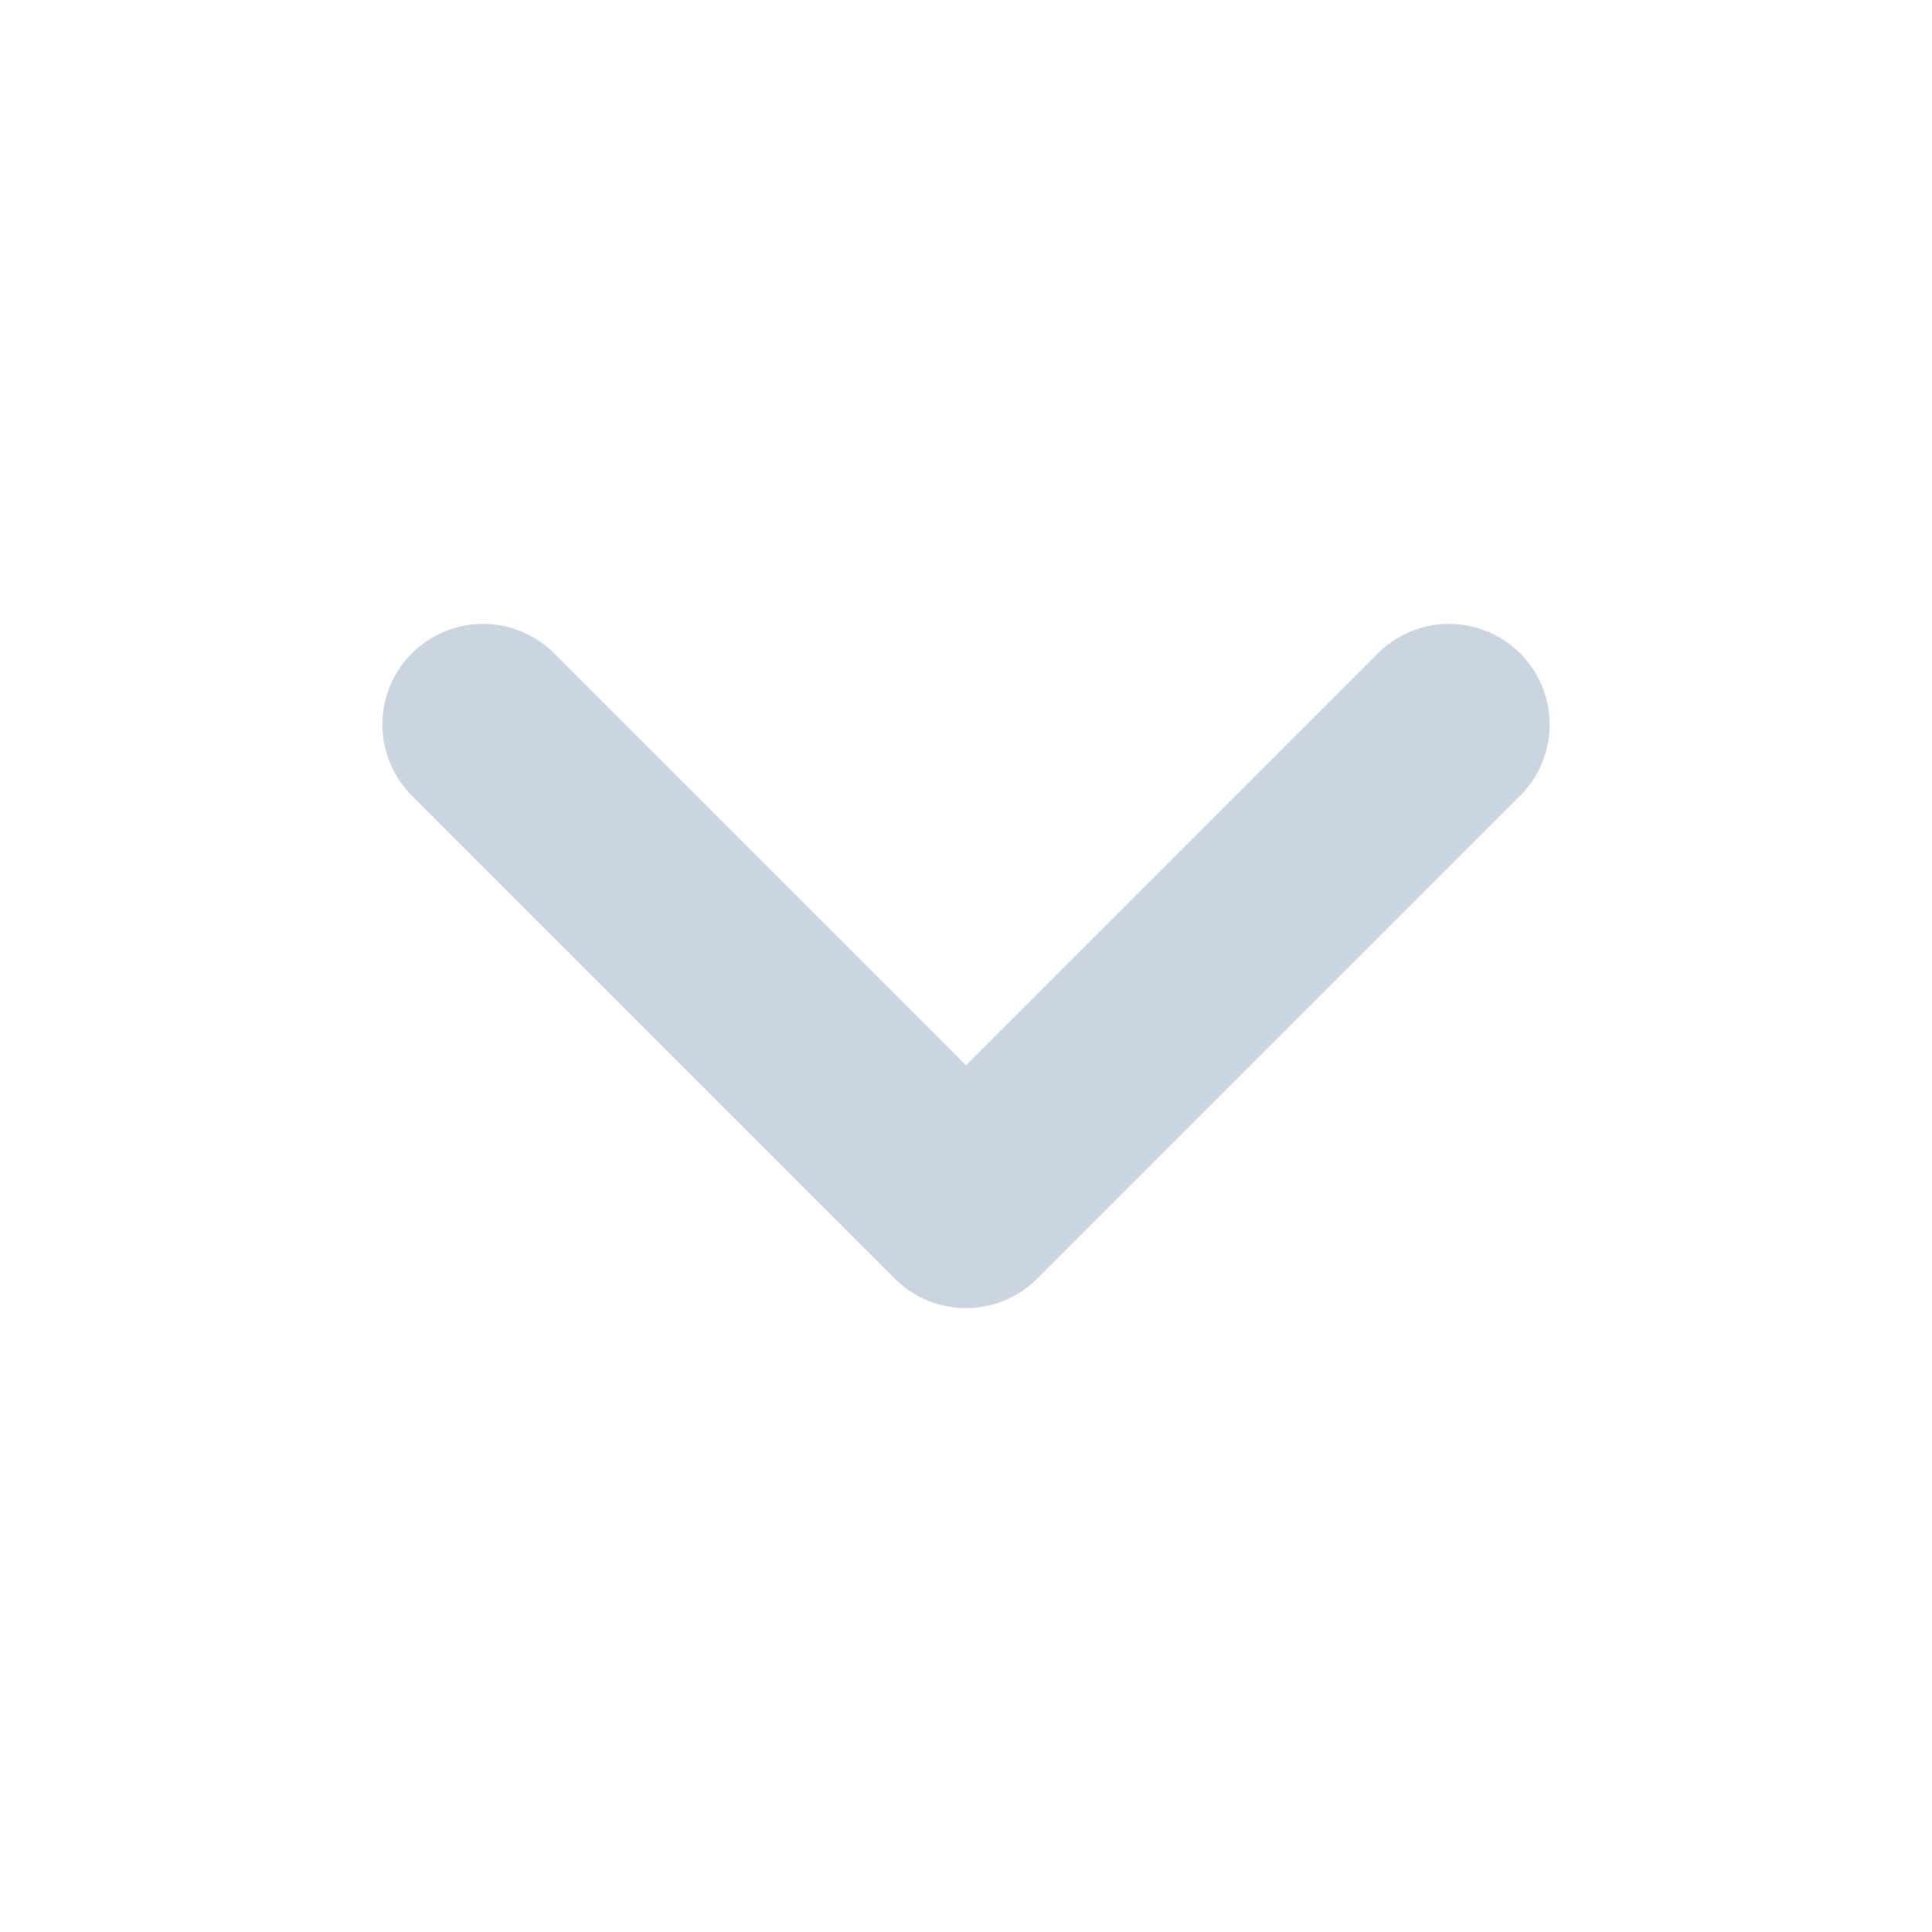
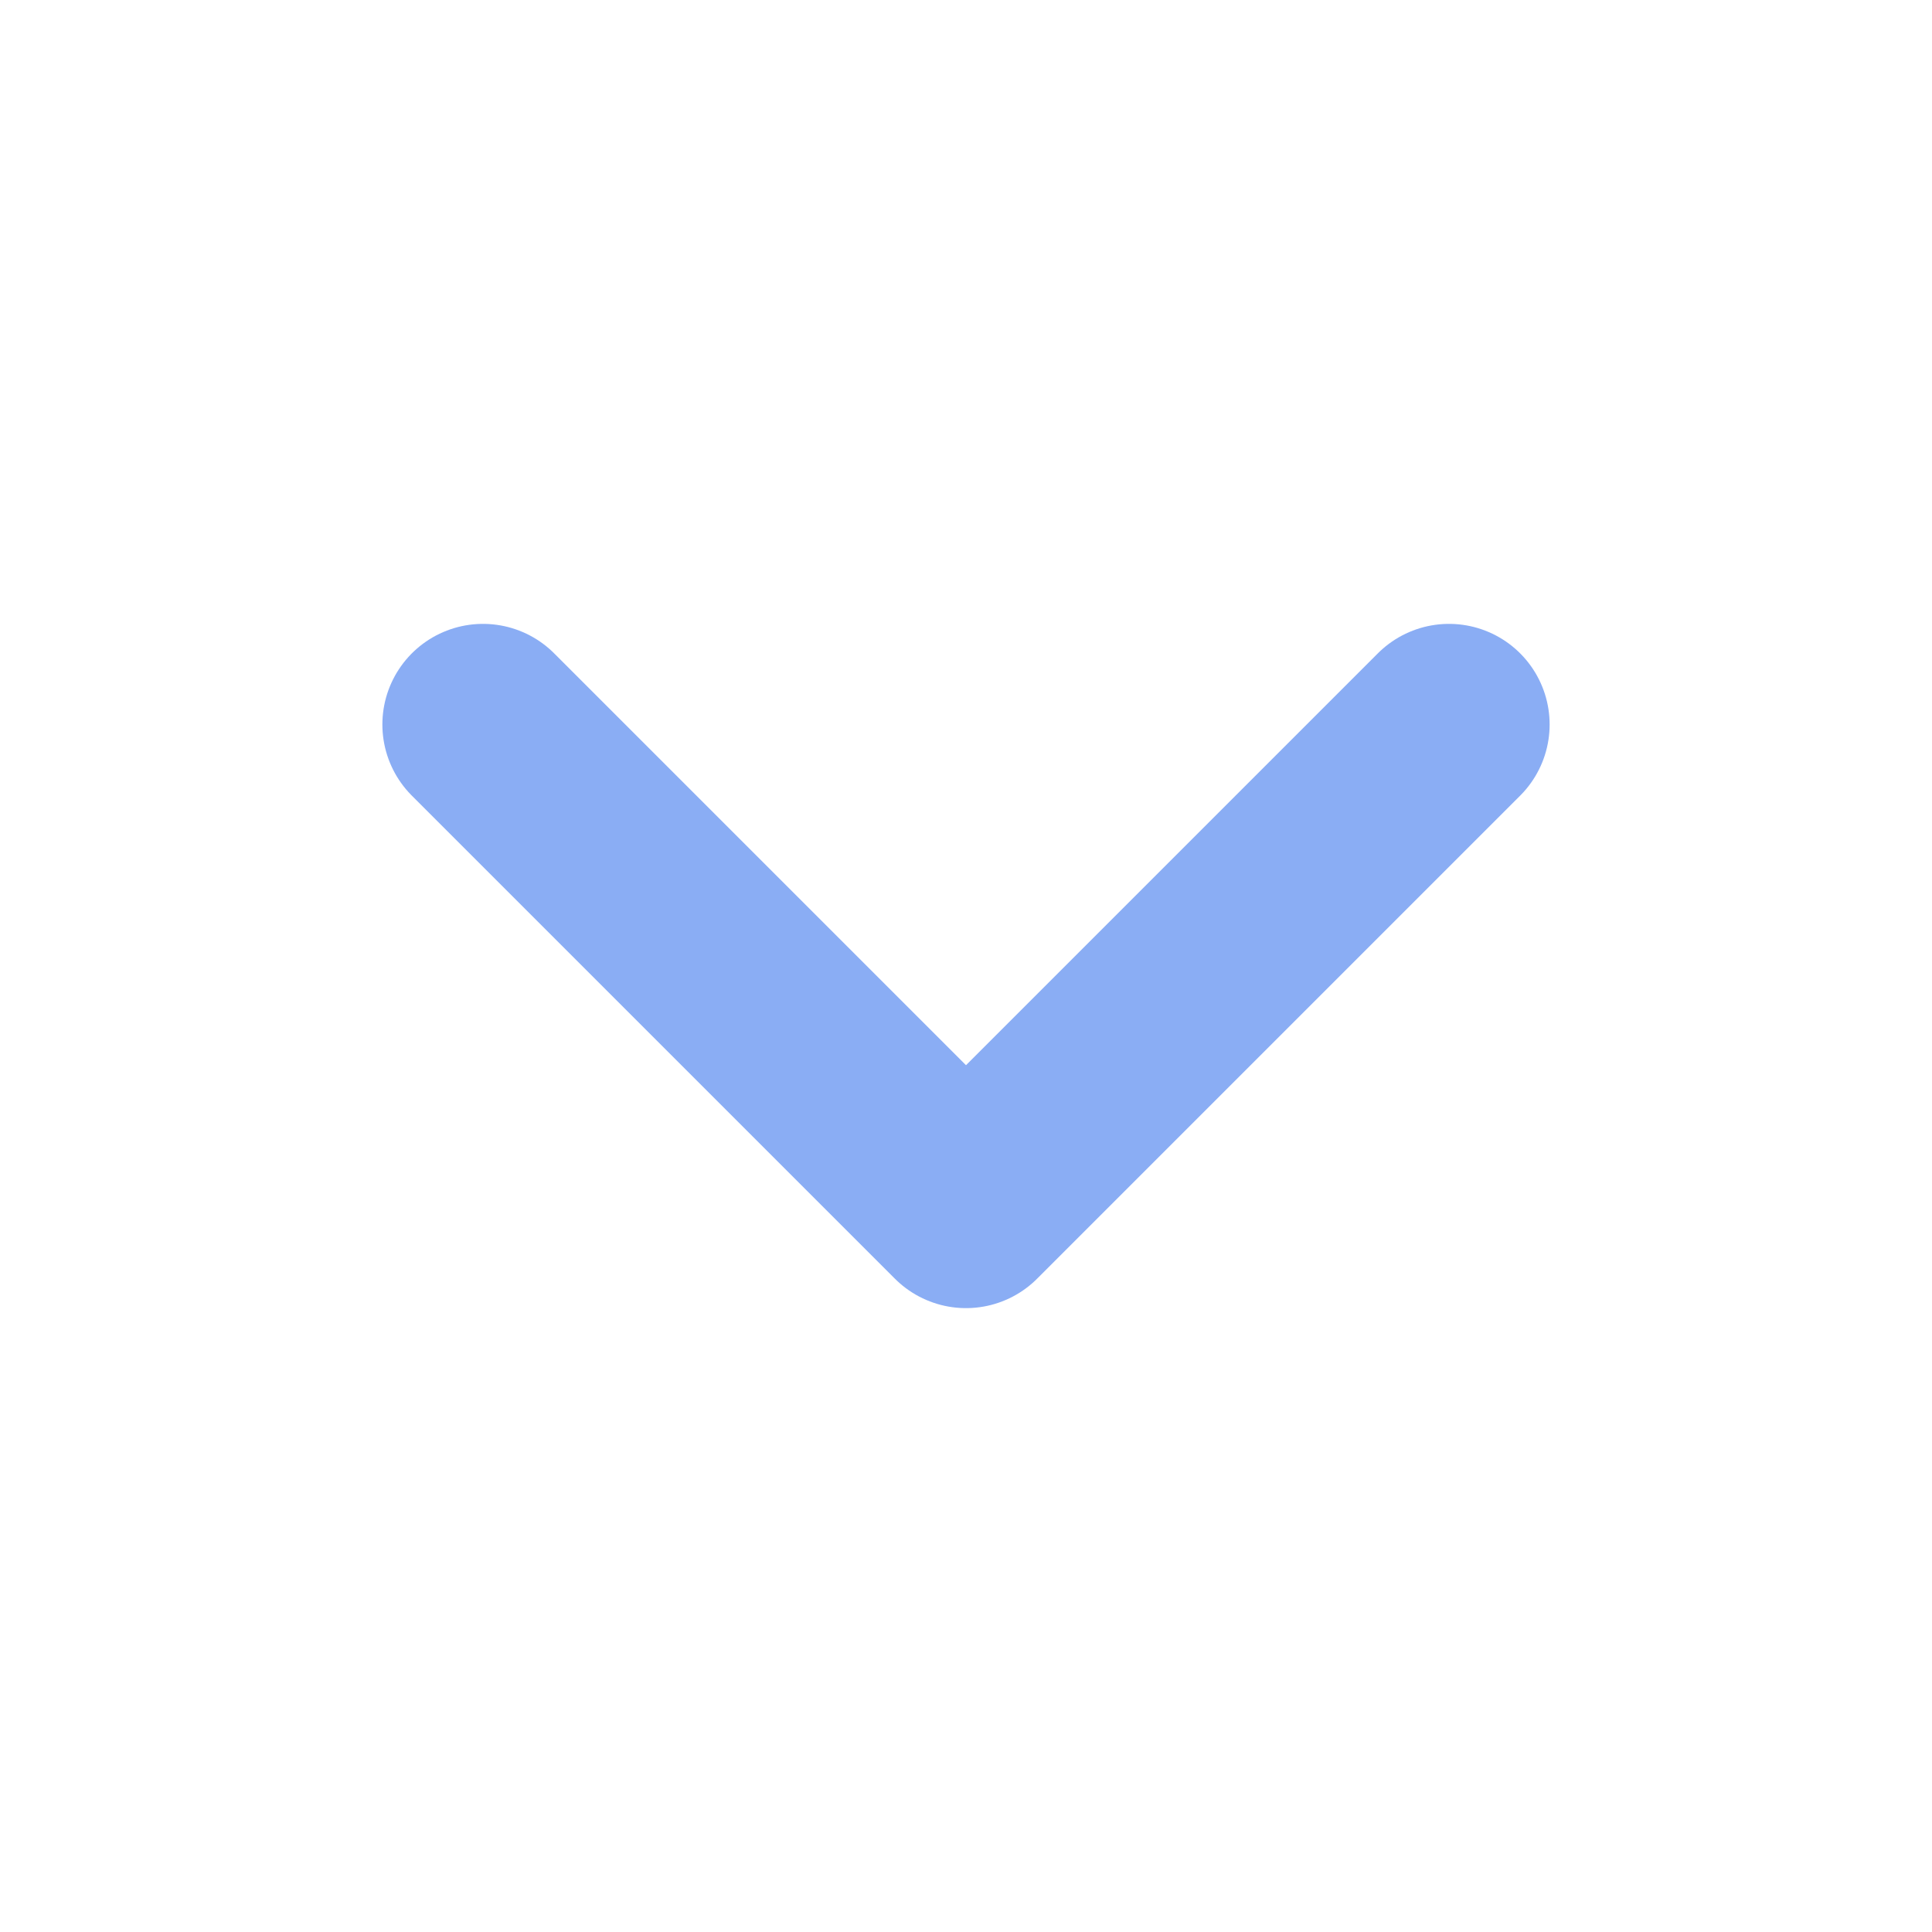
- <svg xmlns="http://www.w3.org/2000/svg" width="24" height="24" viewBox="0 0 24 24" fill="none" stroke="#cbd5e1" stroke-width="2.5" stroke-linecap="round" stroke-linejoin="round">
+ <svg xmlns="http://www.w3.org/2000/svg" width="24" height="24" viewBox="0 0 24 24" fill="none" stroke="#8aadf4" stroke-width="2.5" stroke-linecap="round" stroke-linejoin="round">
  <path d="m6 9 6 6 6-6" />
</svg>
